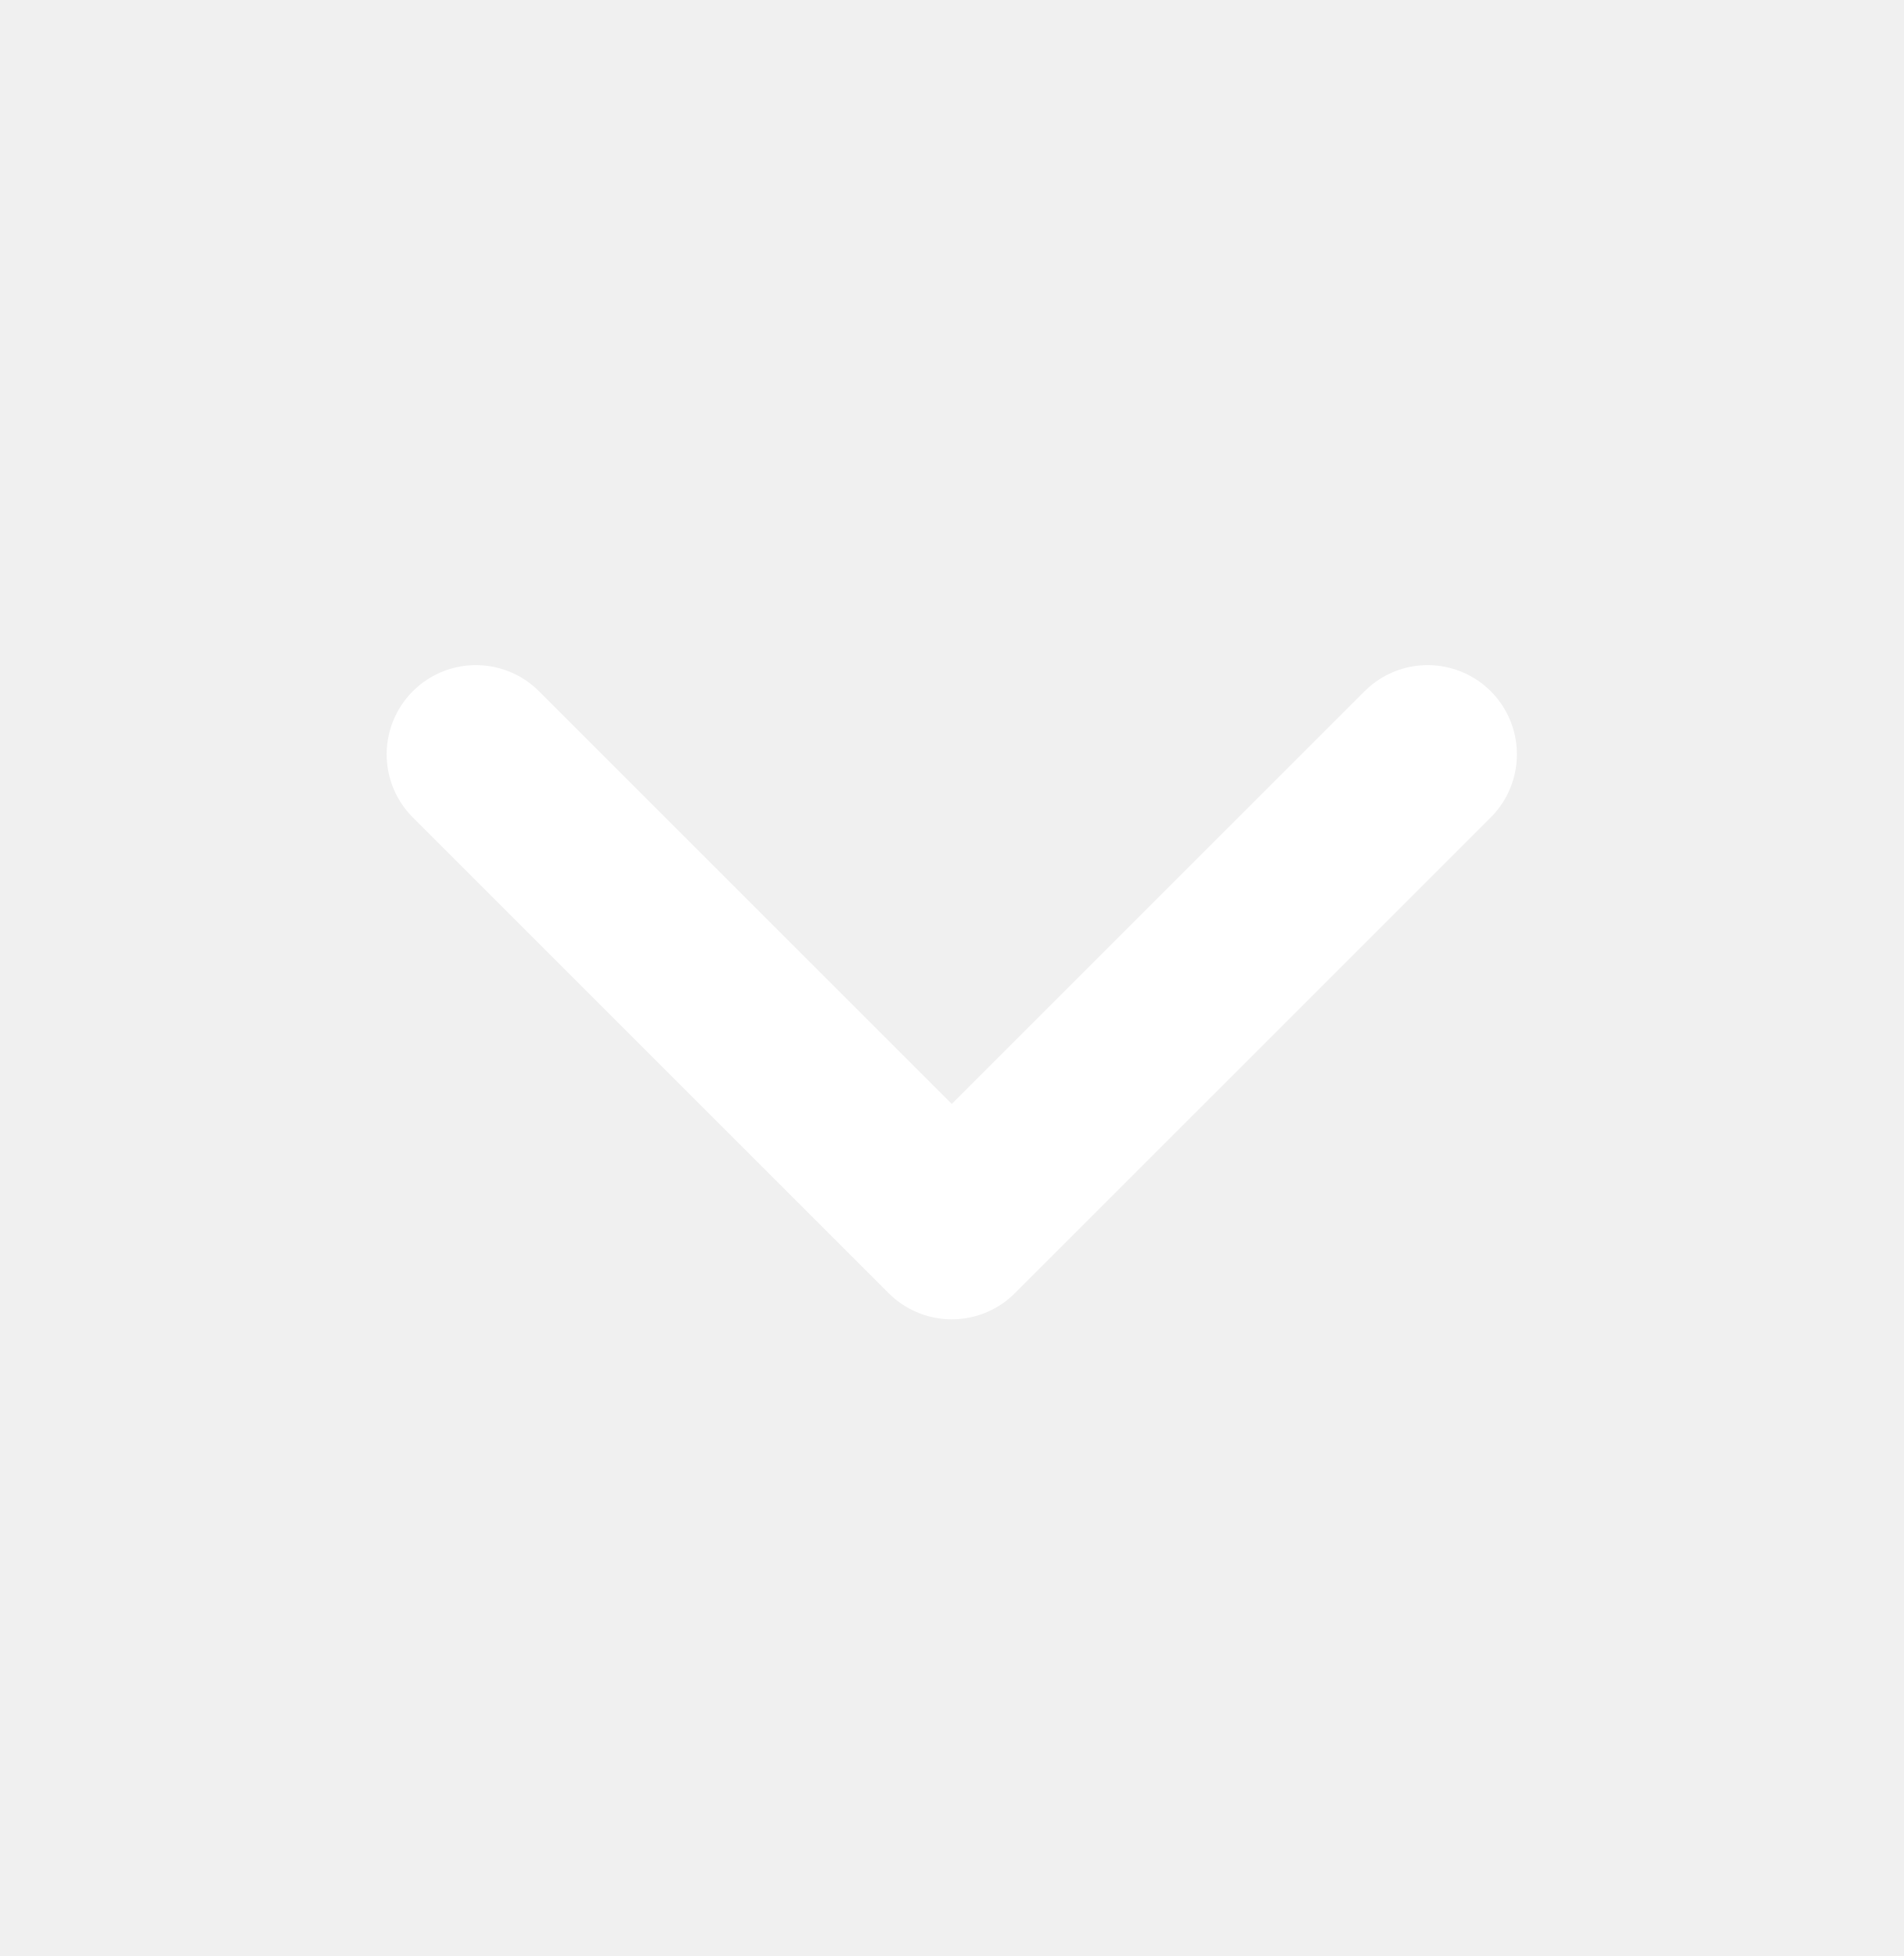
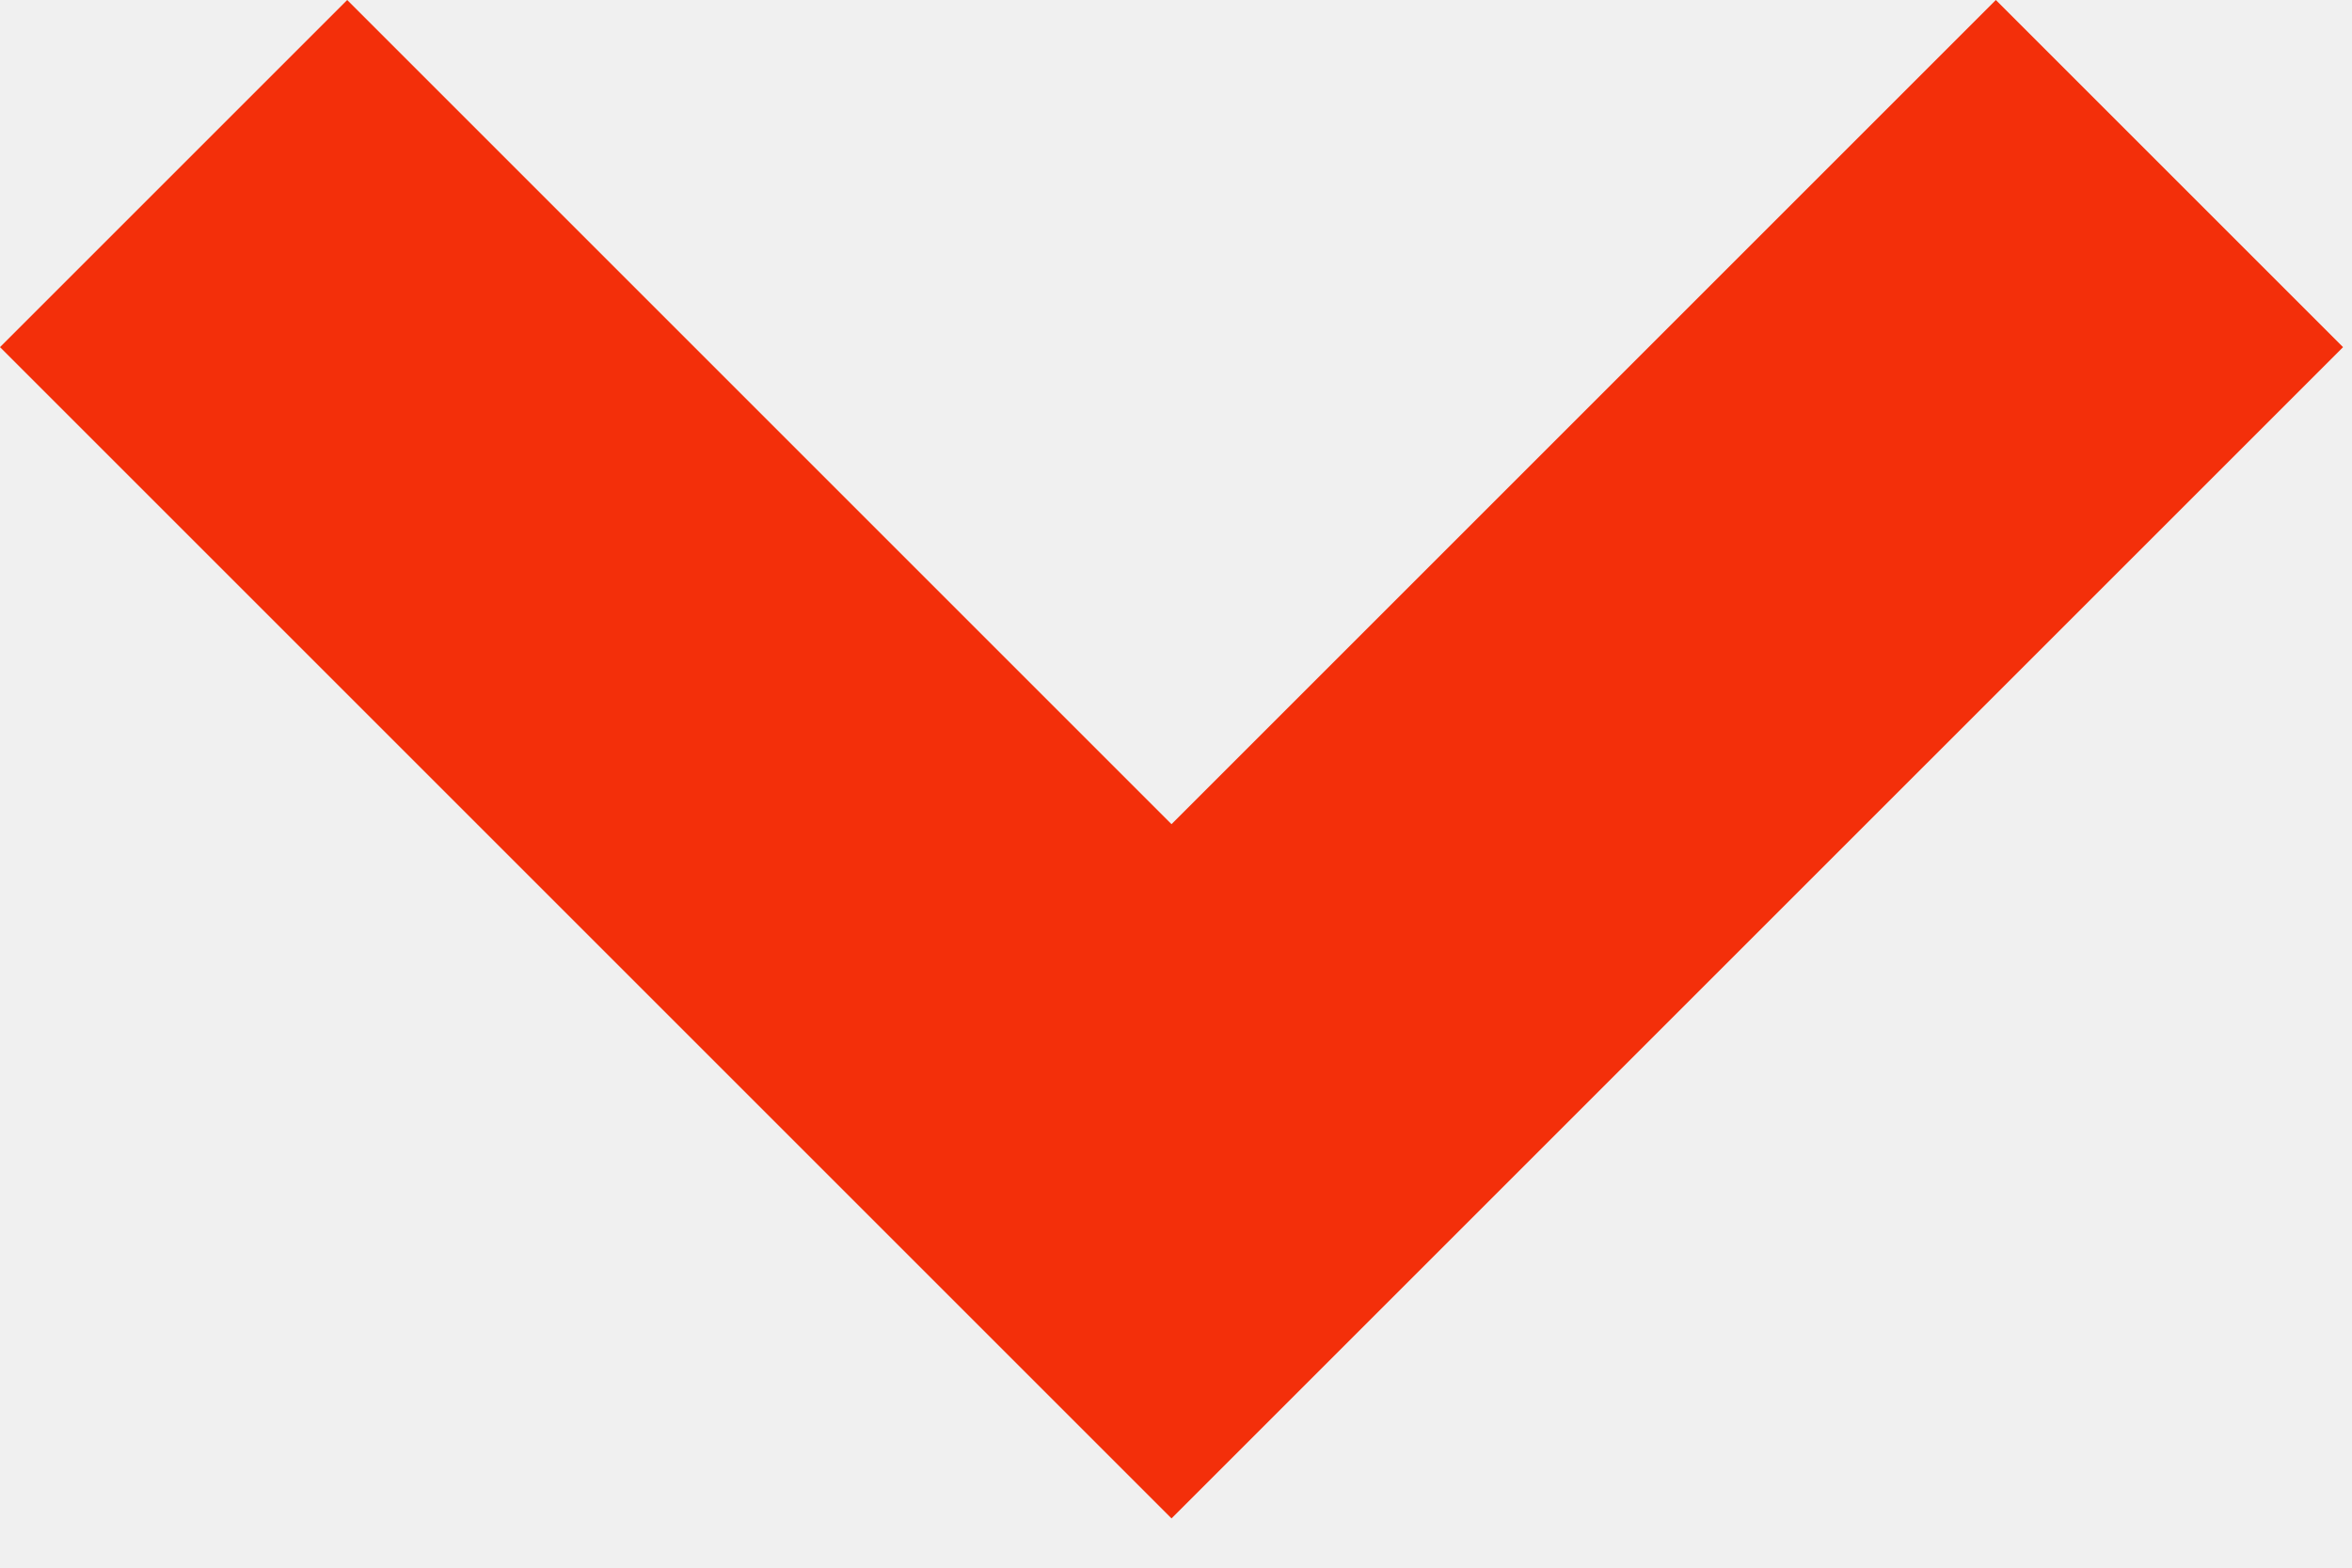
- <svg xmlns="http://www.w3.org/2000/svg" width="36" height="37" viewBox="0 0 36 37" fill="none">
-   <path d="M9 14.269L18 23.269L27 14.269" stroke="white" stroke-width="3.375" stroke-linecap="round" stroke-linejoin="round" />
+ <svg xmlns="http://www.w3.org/2000/svg" width="45" height="30" viewBox="0 0 45 30" fill="none">
+   <path d="M6.643 -0L22.414 15.772L38.186 -0L44.829 6.643L22.414 29.057L2.6728e-07 6.643L6.643 -0Z" fill="#F32F0A" />
</svg>
